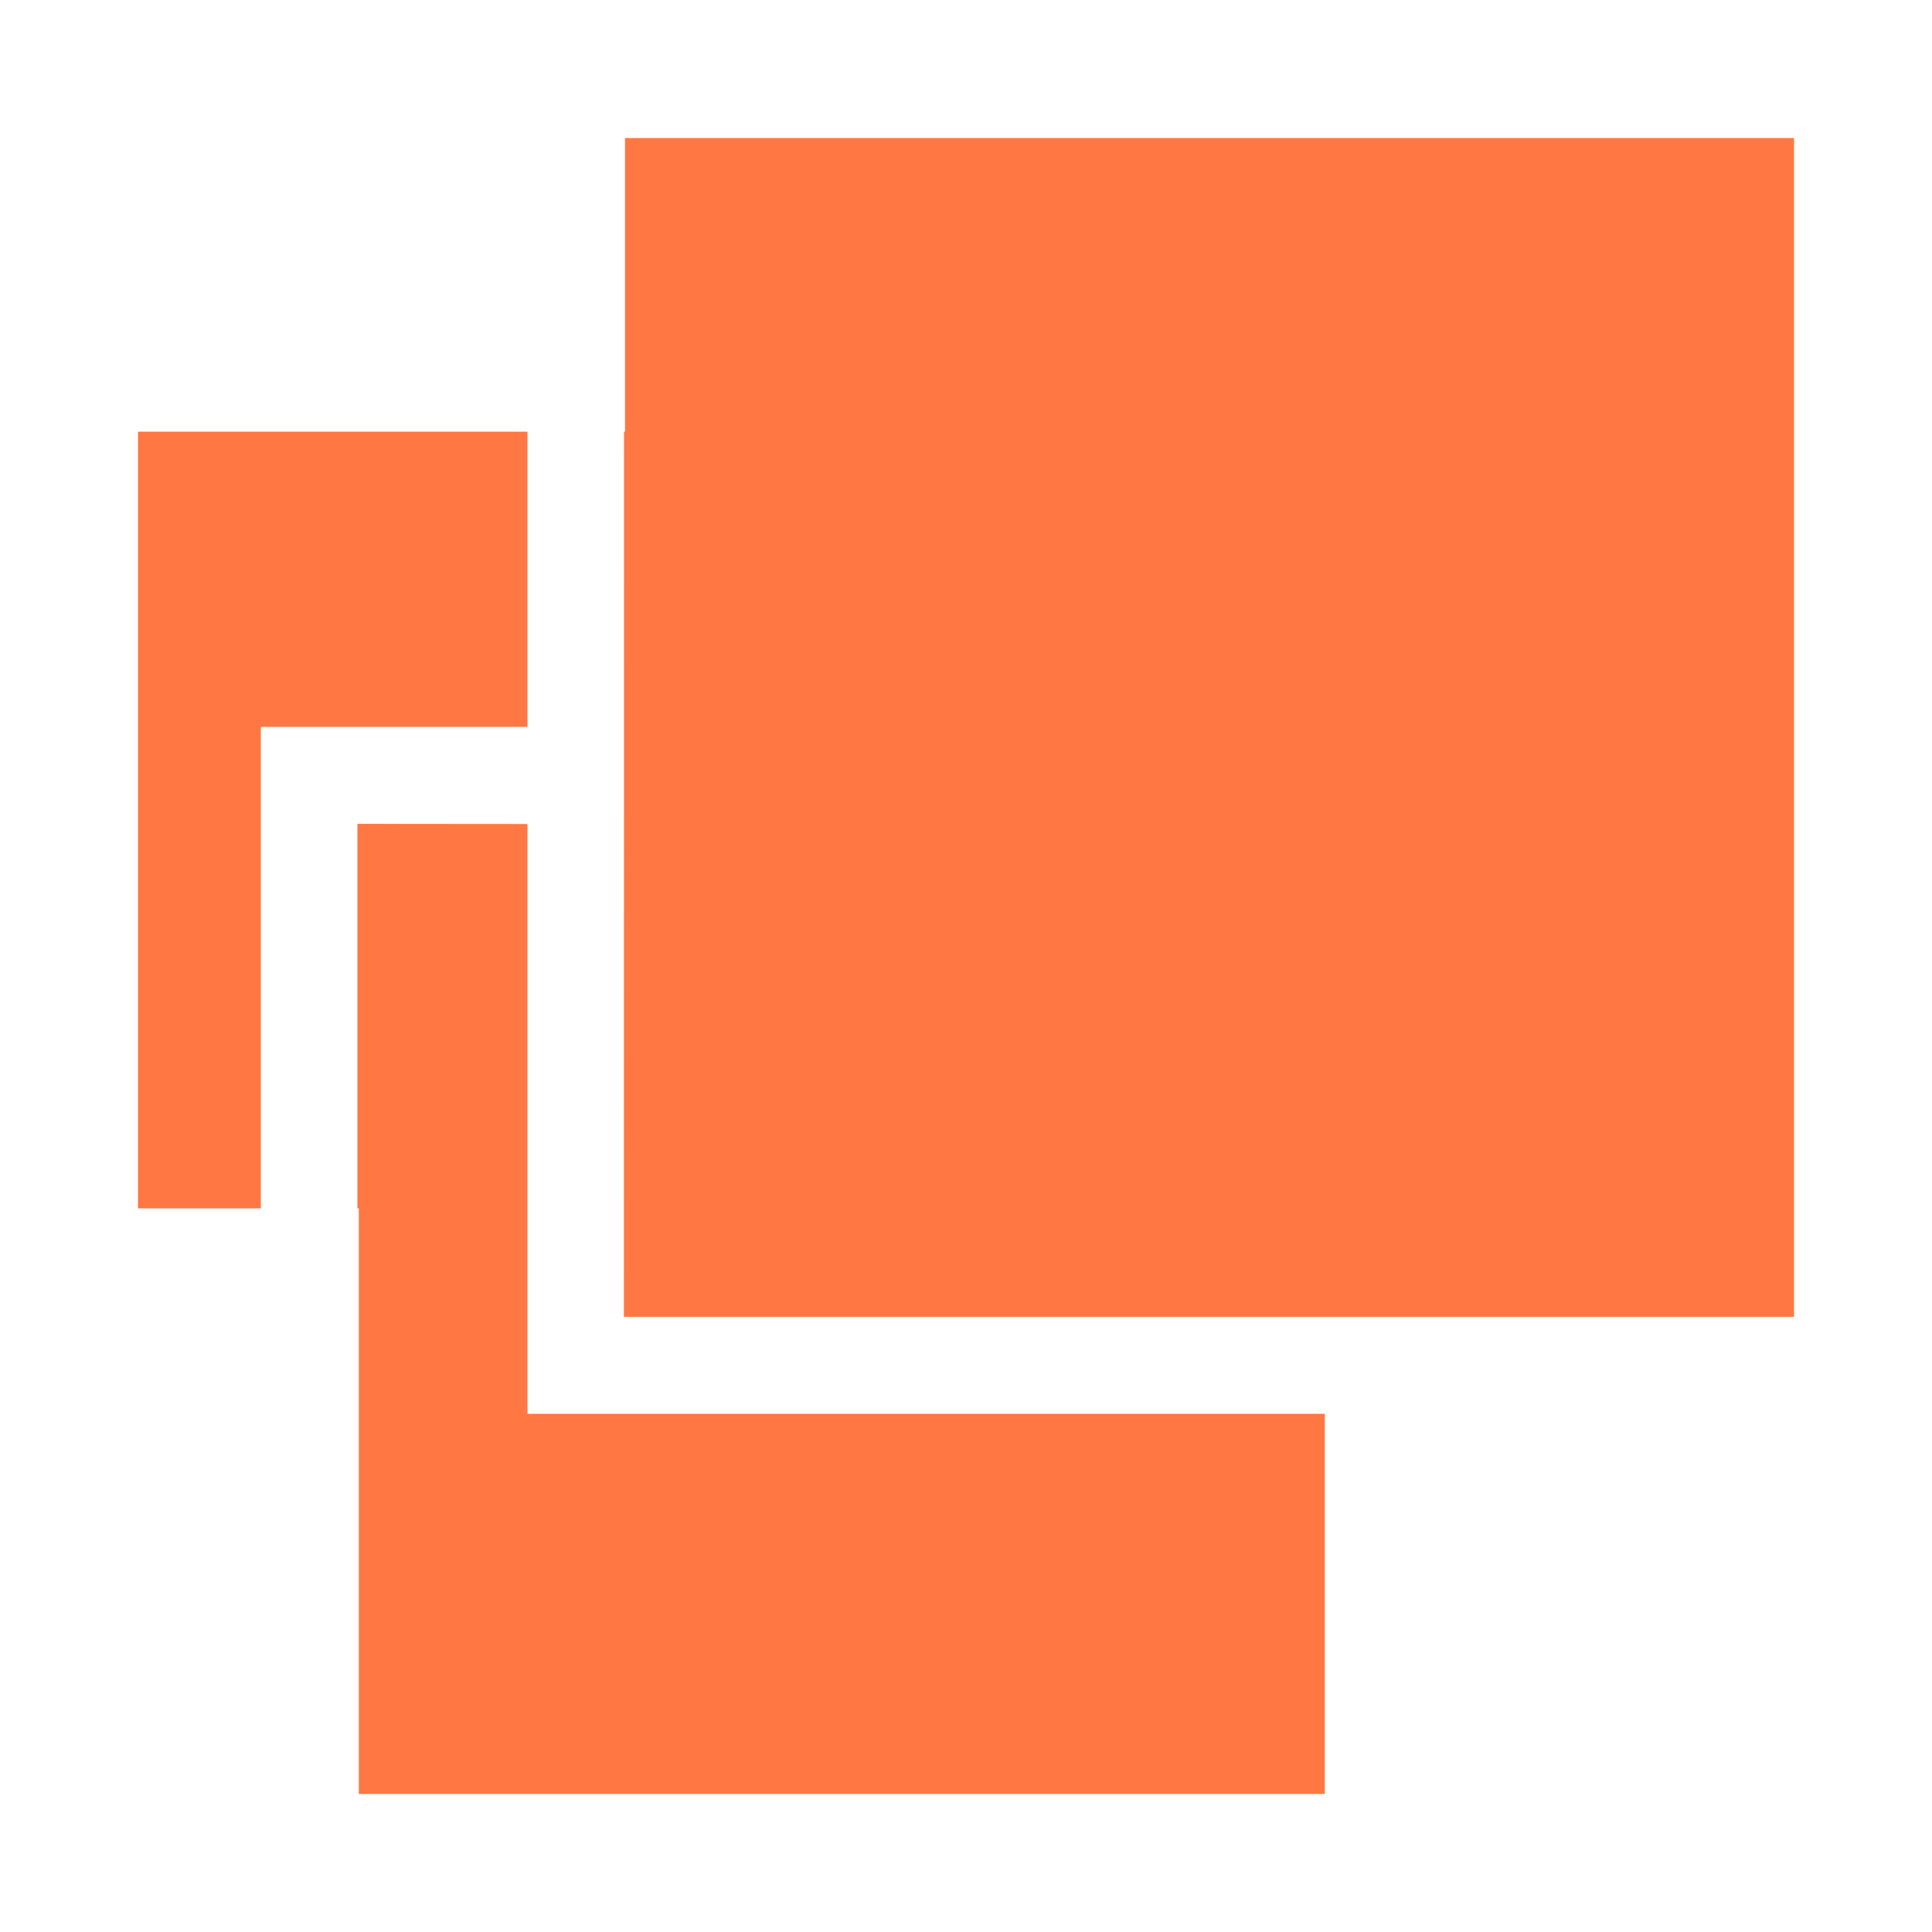
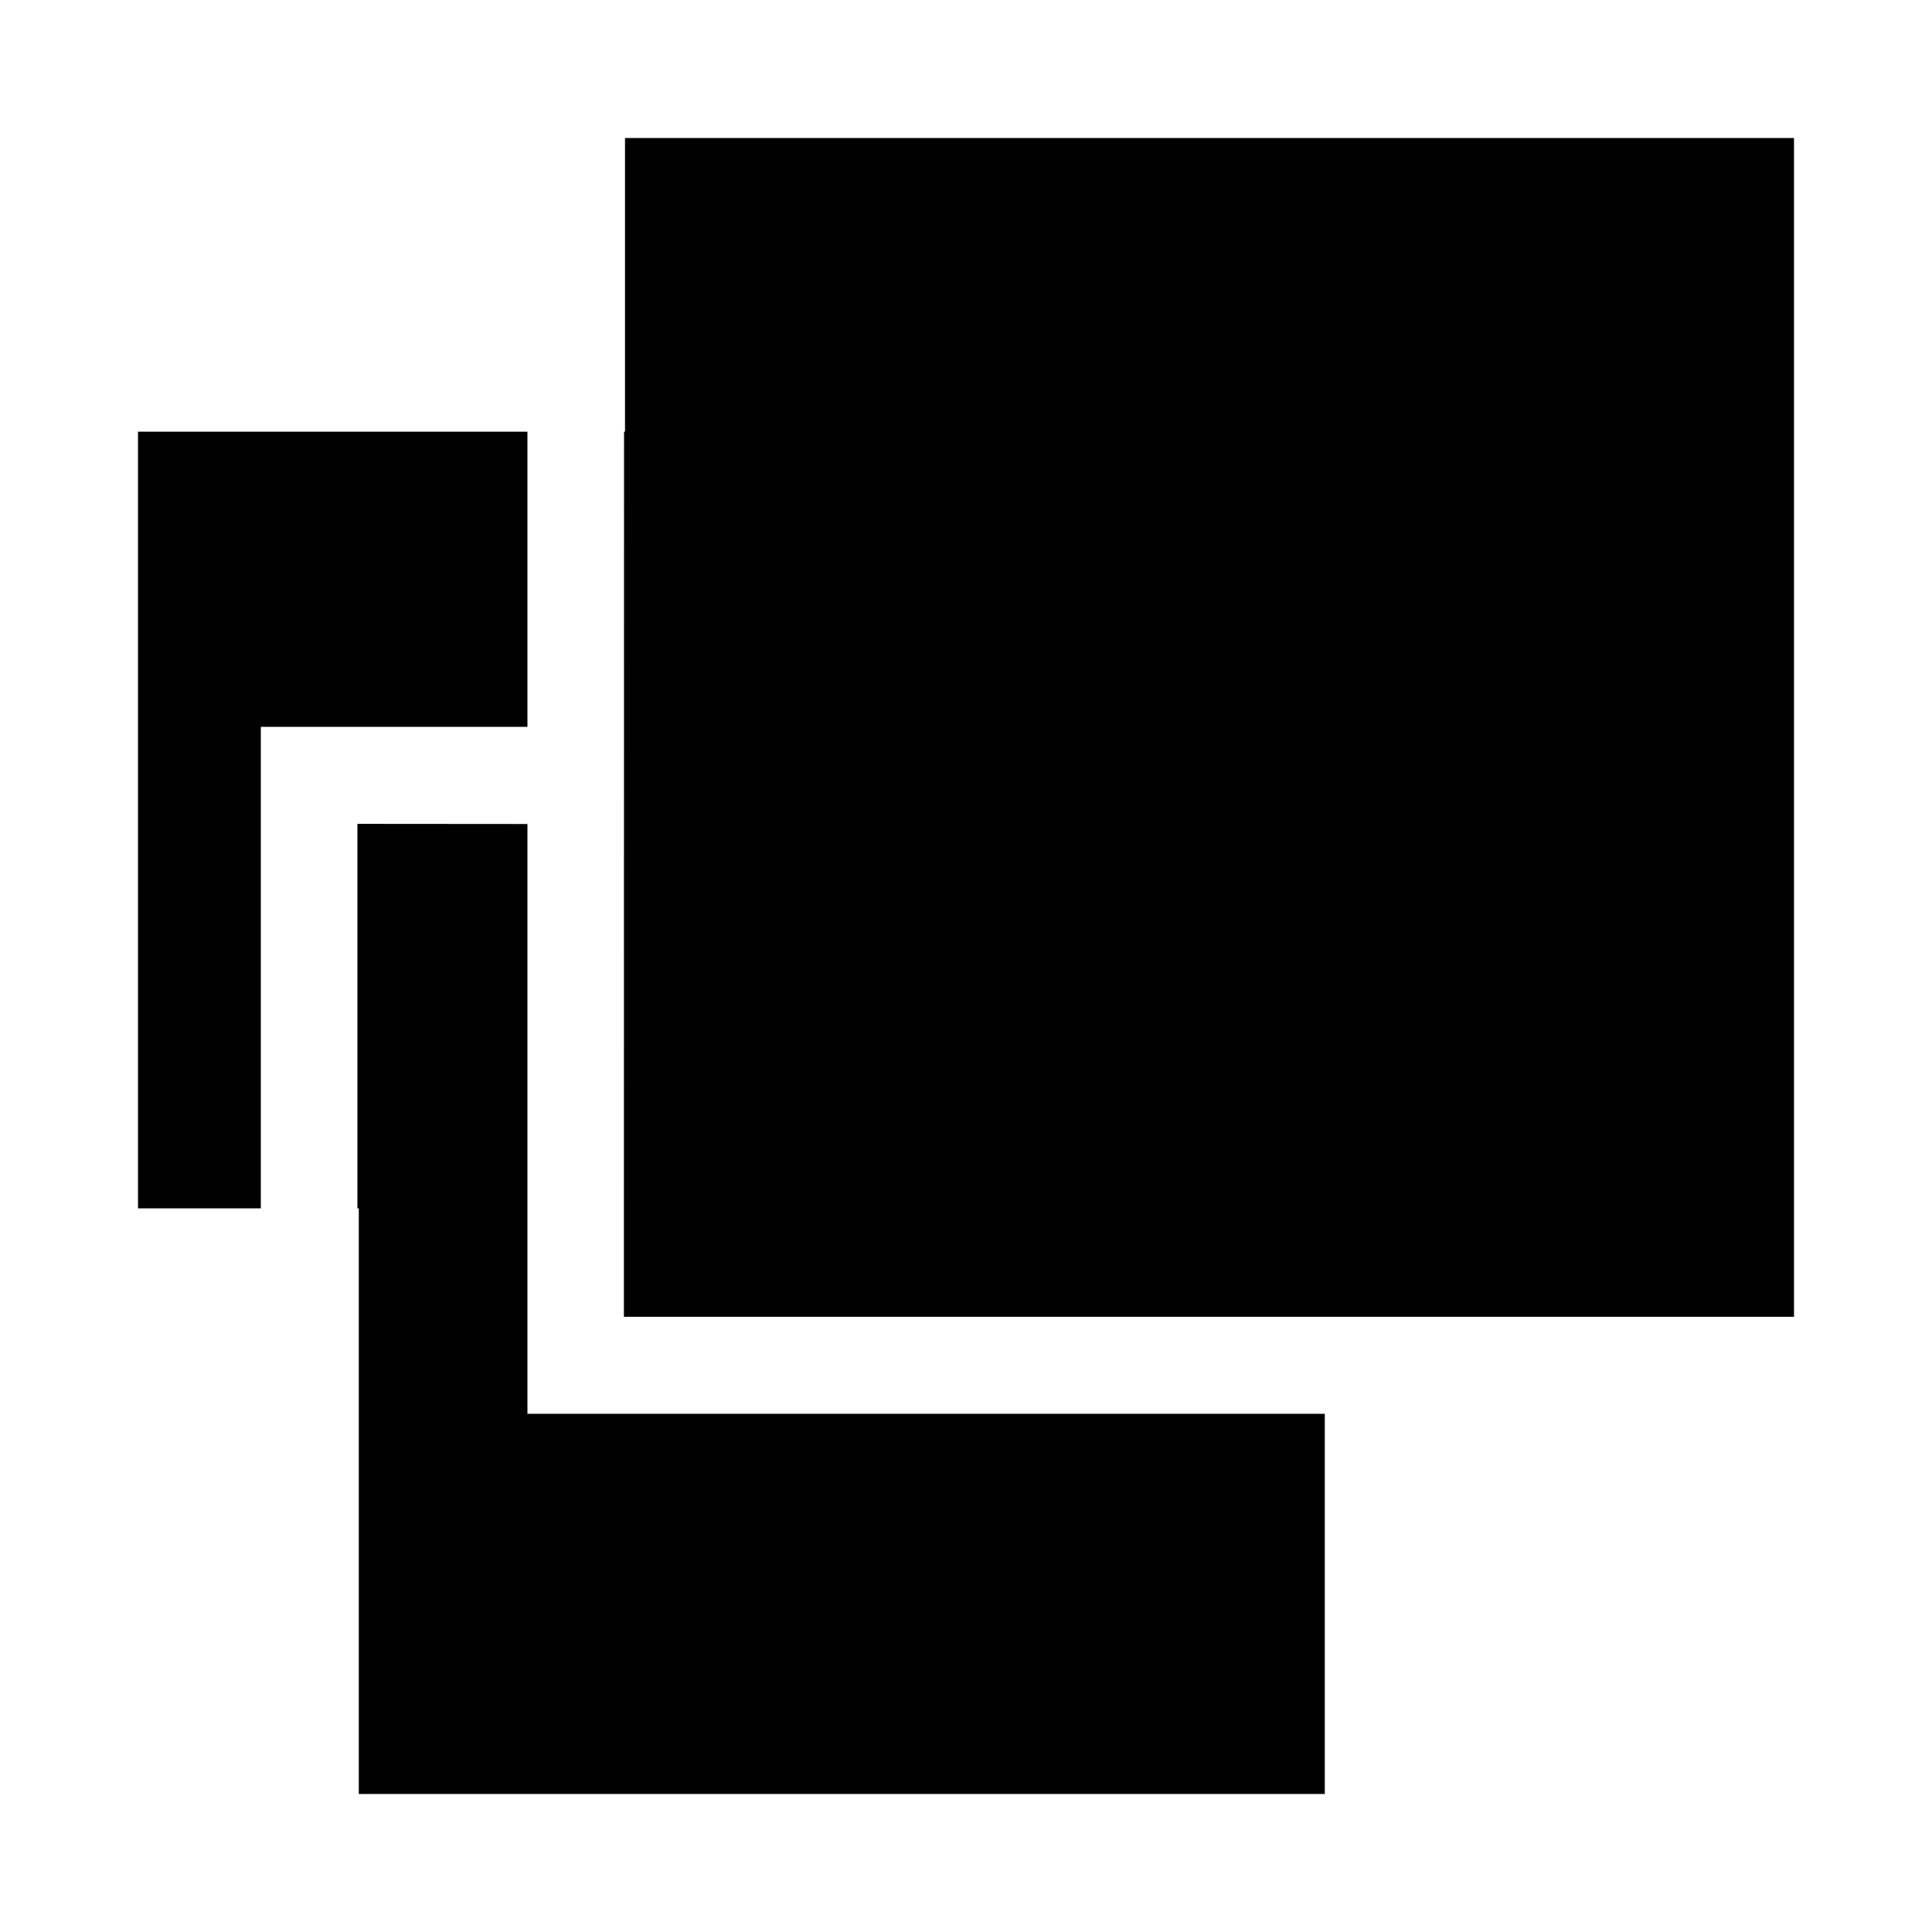
<svg xmlns="http://www.w3.org/2000/svg" width="14" height="14" fill="none" viewBox="0 0 14 14">
-   <path fill="#FF7742" fill-rule="evenodd" d="M4.529 1H13V9.542H9.6H4.521L4.522 3.128H4.529V1ZM3.822 3.128H1V8.756H1.89V5.267H3.822V3.128ZM2.59 8.756H2.6V13H9.6V10.245H3.822V5.971L2.59 5.97V8.756Z" clip-rule="evenodd" />
+   <path fill="currentColor" fill-rule="evenodd" d="M4.529 1H13V9.542H9.6H4.521L4.522 3.128H4.529V1ZM3.822 3.128H1V8.756H1.89V5.267H3.822V3.128ZM2.59 8.756H2.6V13H9.6V10.245H3.822V5.971L2.59 5.97V8.756Z" clip-rule="evenodd" />
</svg>
